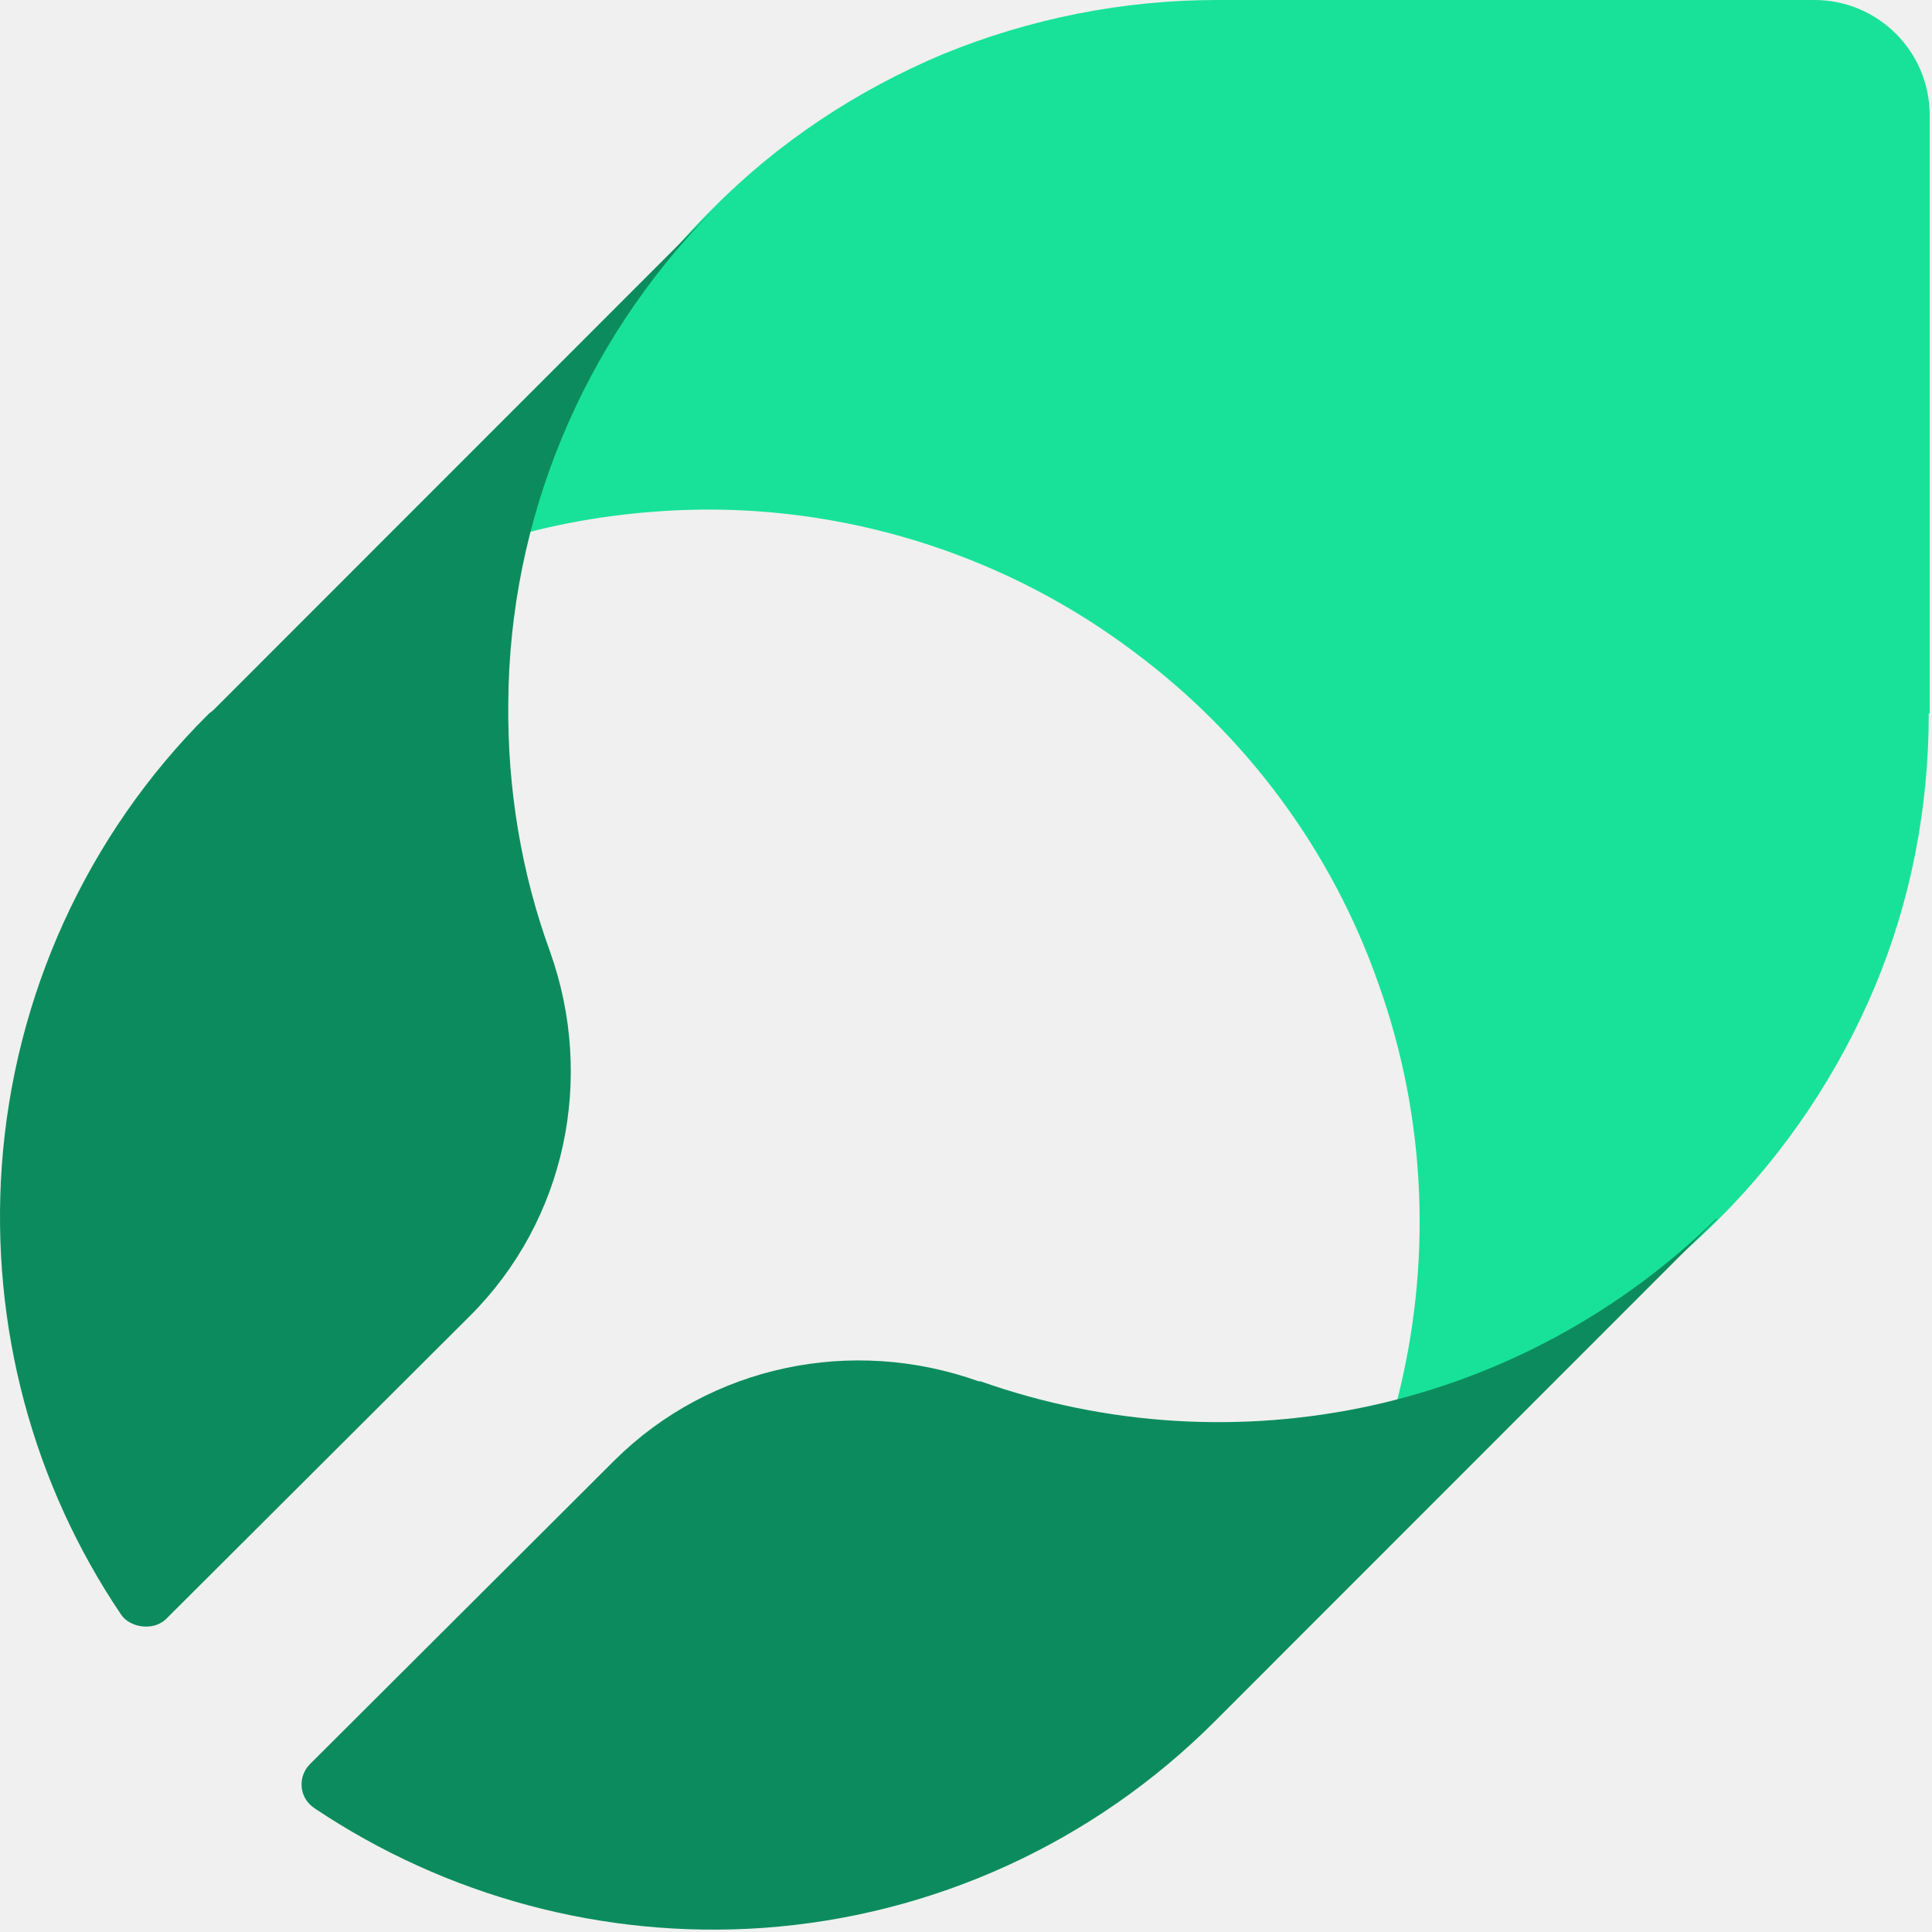
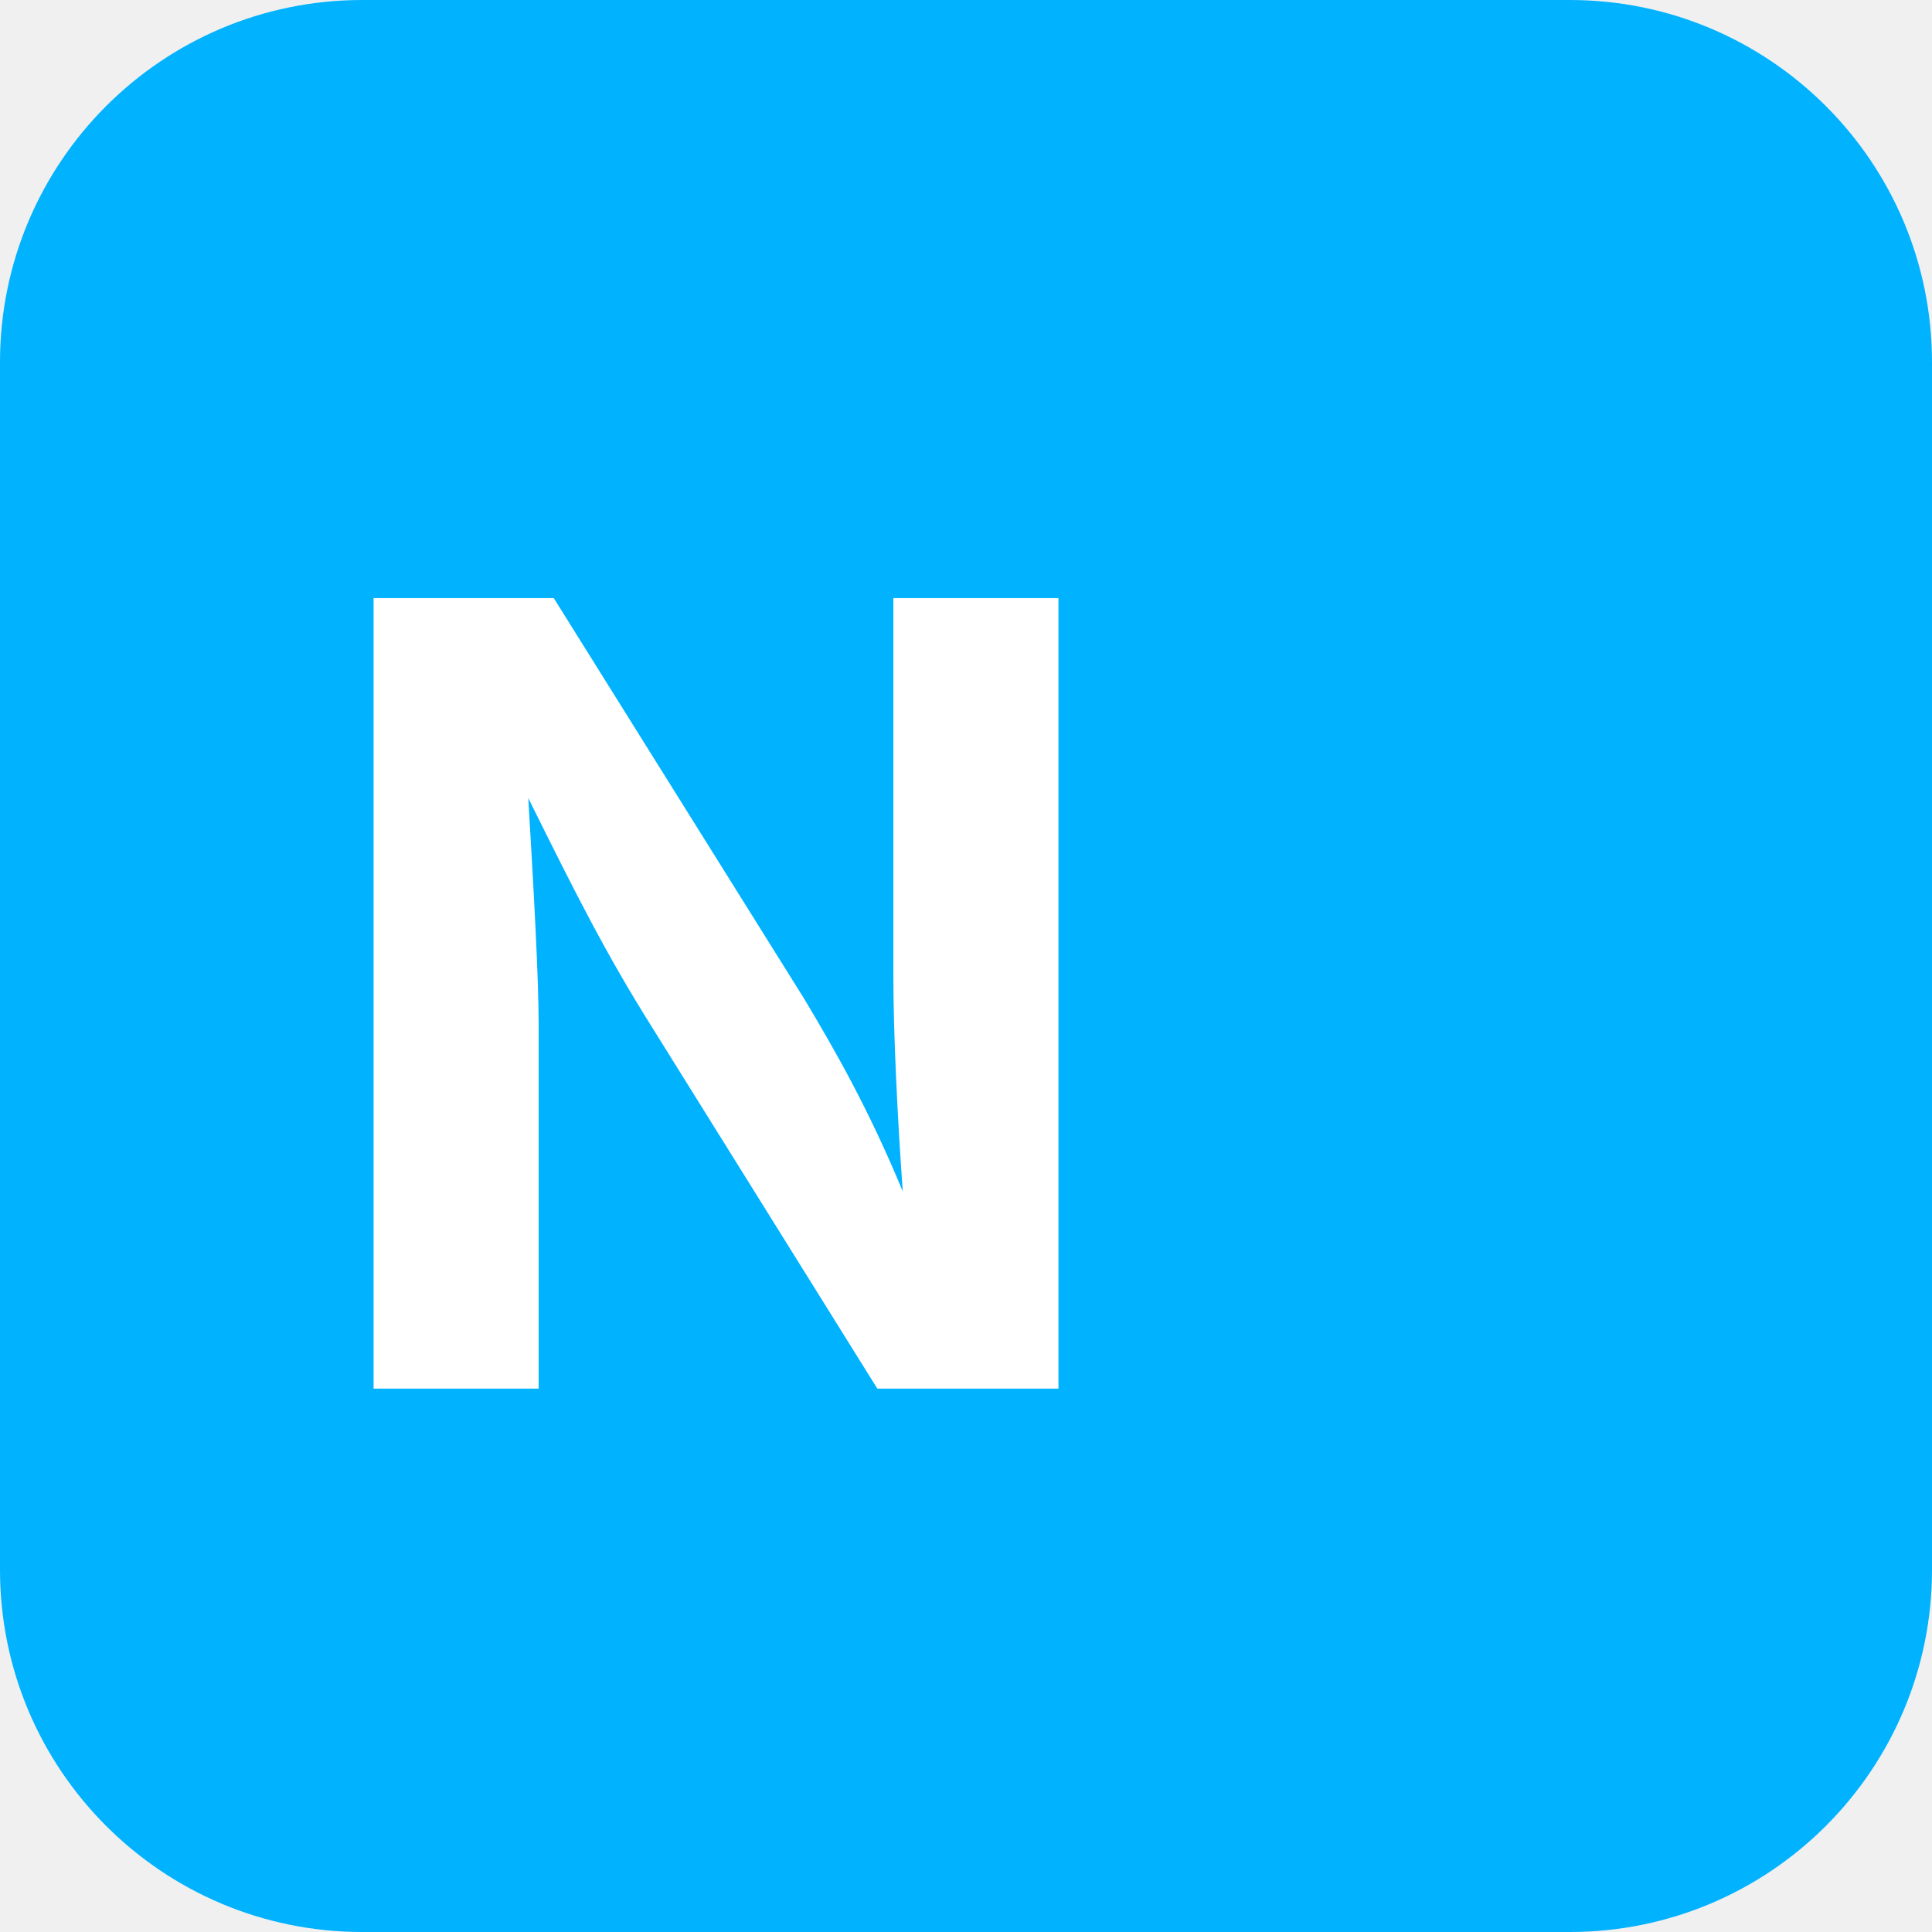
- <svg xmlns="http://www.w3.org/2000/svg" width="502" height="502" viewBox="0 0 502 502" fill="none">
-   <path d="M501.402 185.33V29.962C501.402 13.29 487.876 0 471.453 0H316.156C291.763 0 267.611 4.832 245.15 14.014C222.689 23.438 202.16 36.969 185.012 54.367L183.804 55.575C161.101 78.53 144.92 107.042 136.708 138.454C151.441 134.588 166.656 132.655 181.871 132.413C222.447 131.93 262.298 144.978 294.661 169.383C323.885 191.13 346.104 221.092 358.18 255.645C370.739 290.681 372.188 328.859 362.769 364.862C393.925 356.647 422.666 340.457 445.611 317.744L446.818 316.536C463.966 299.38 477.732 278.841 487.151 256.37C496.571 233.898 501.16 209.735 501.16 185.33H501.402Z" fill="#18E299" />
-   <path d="M132.071 182.706C132.312 135.044 151.32 89.307 184.764 55.125L55.557 184.391C55.076 184.873 54.594 185.113 54.113 185.595C22.593 216.888 3.586 258.774 0.458 303.066C-2.43 344.47 8.397 385.392 31.496 419.575C33.699 422.835 39.677 423.907 43.046 420.778L122.206 341.822C146.989 317.028 154.689 280.198 142.899 247.219C135.44 226.758 131.831 204.852 132.071 182.706Z" fill="#0C8C5E" />
-   <path d="M446.067 316.547C421.284 340.86 390.245 357.71 356.56 365.172C322.634 372.635 287.506 370.468 254.783 358.914C254.783 358.914 254.542 358.914 254.301 358.914C221.338 347.118 184.525 354.821 159.742 379.375L80.581 458.331C77.212 461.701 77.694 467.238 81.784 469.885C115.95 492.754 156.855 503.827 198.24 500.938C242.512 497.809 284.137 478.792 315.656 447.258L316.859 446.054L446.067 316.788V316.547Z" fill="#0C8C5E" />
+ <svg xmlns="http://www.w3.org/2000/svg" width="32" height="32" viewBox="0 0 32 32" fill="none">
+   <rect width="32" height="32" rx="6" fill="#01B2FF" />
+   <text x="5" y="23" font-family="system-ui, -apple-system, sans-serif" font-size="18" font-weight="700" fill="white">N</text>
</svg>
